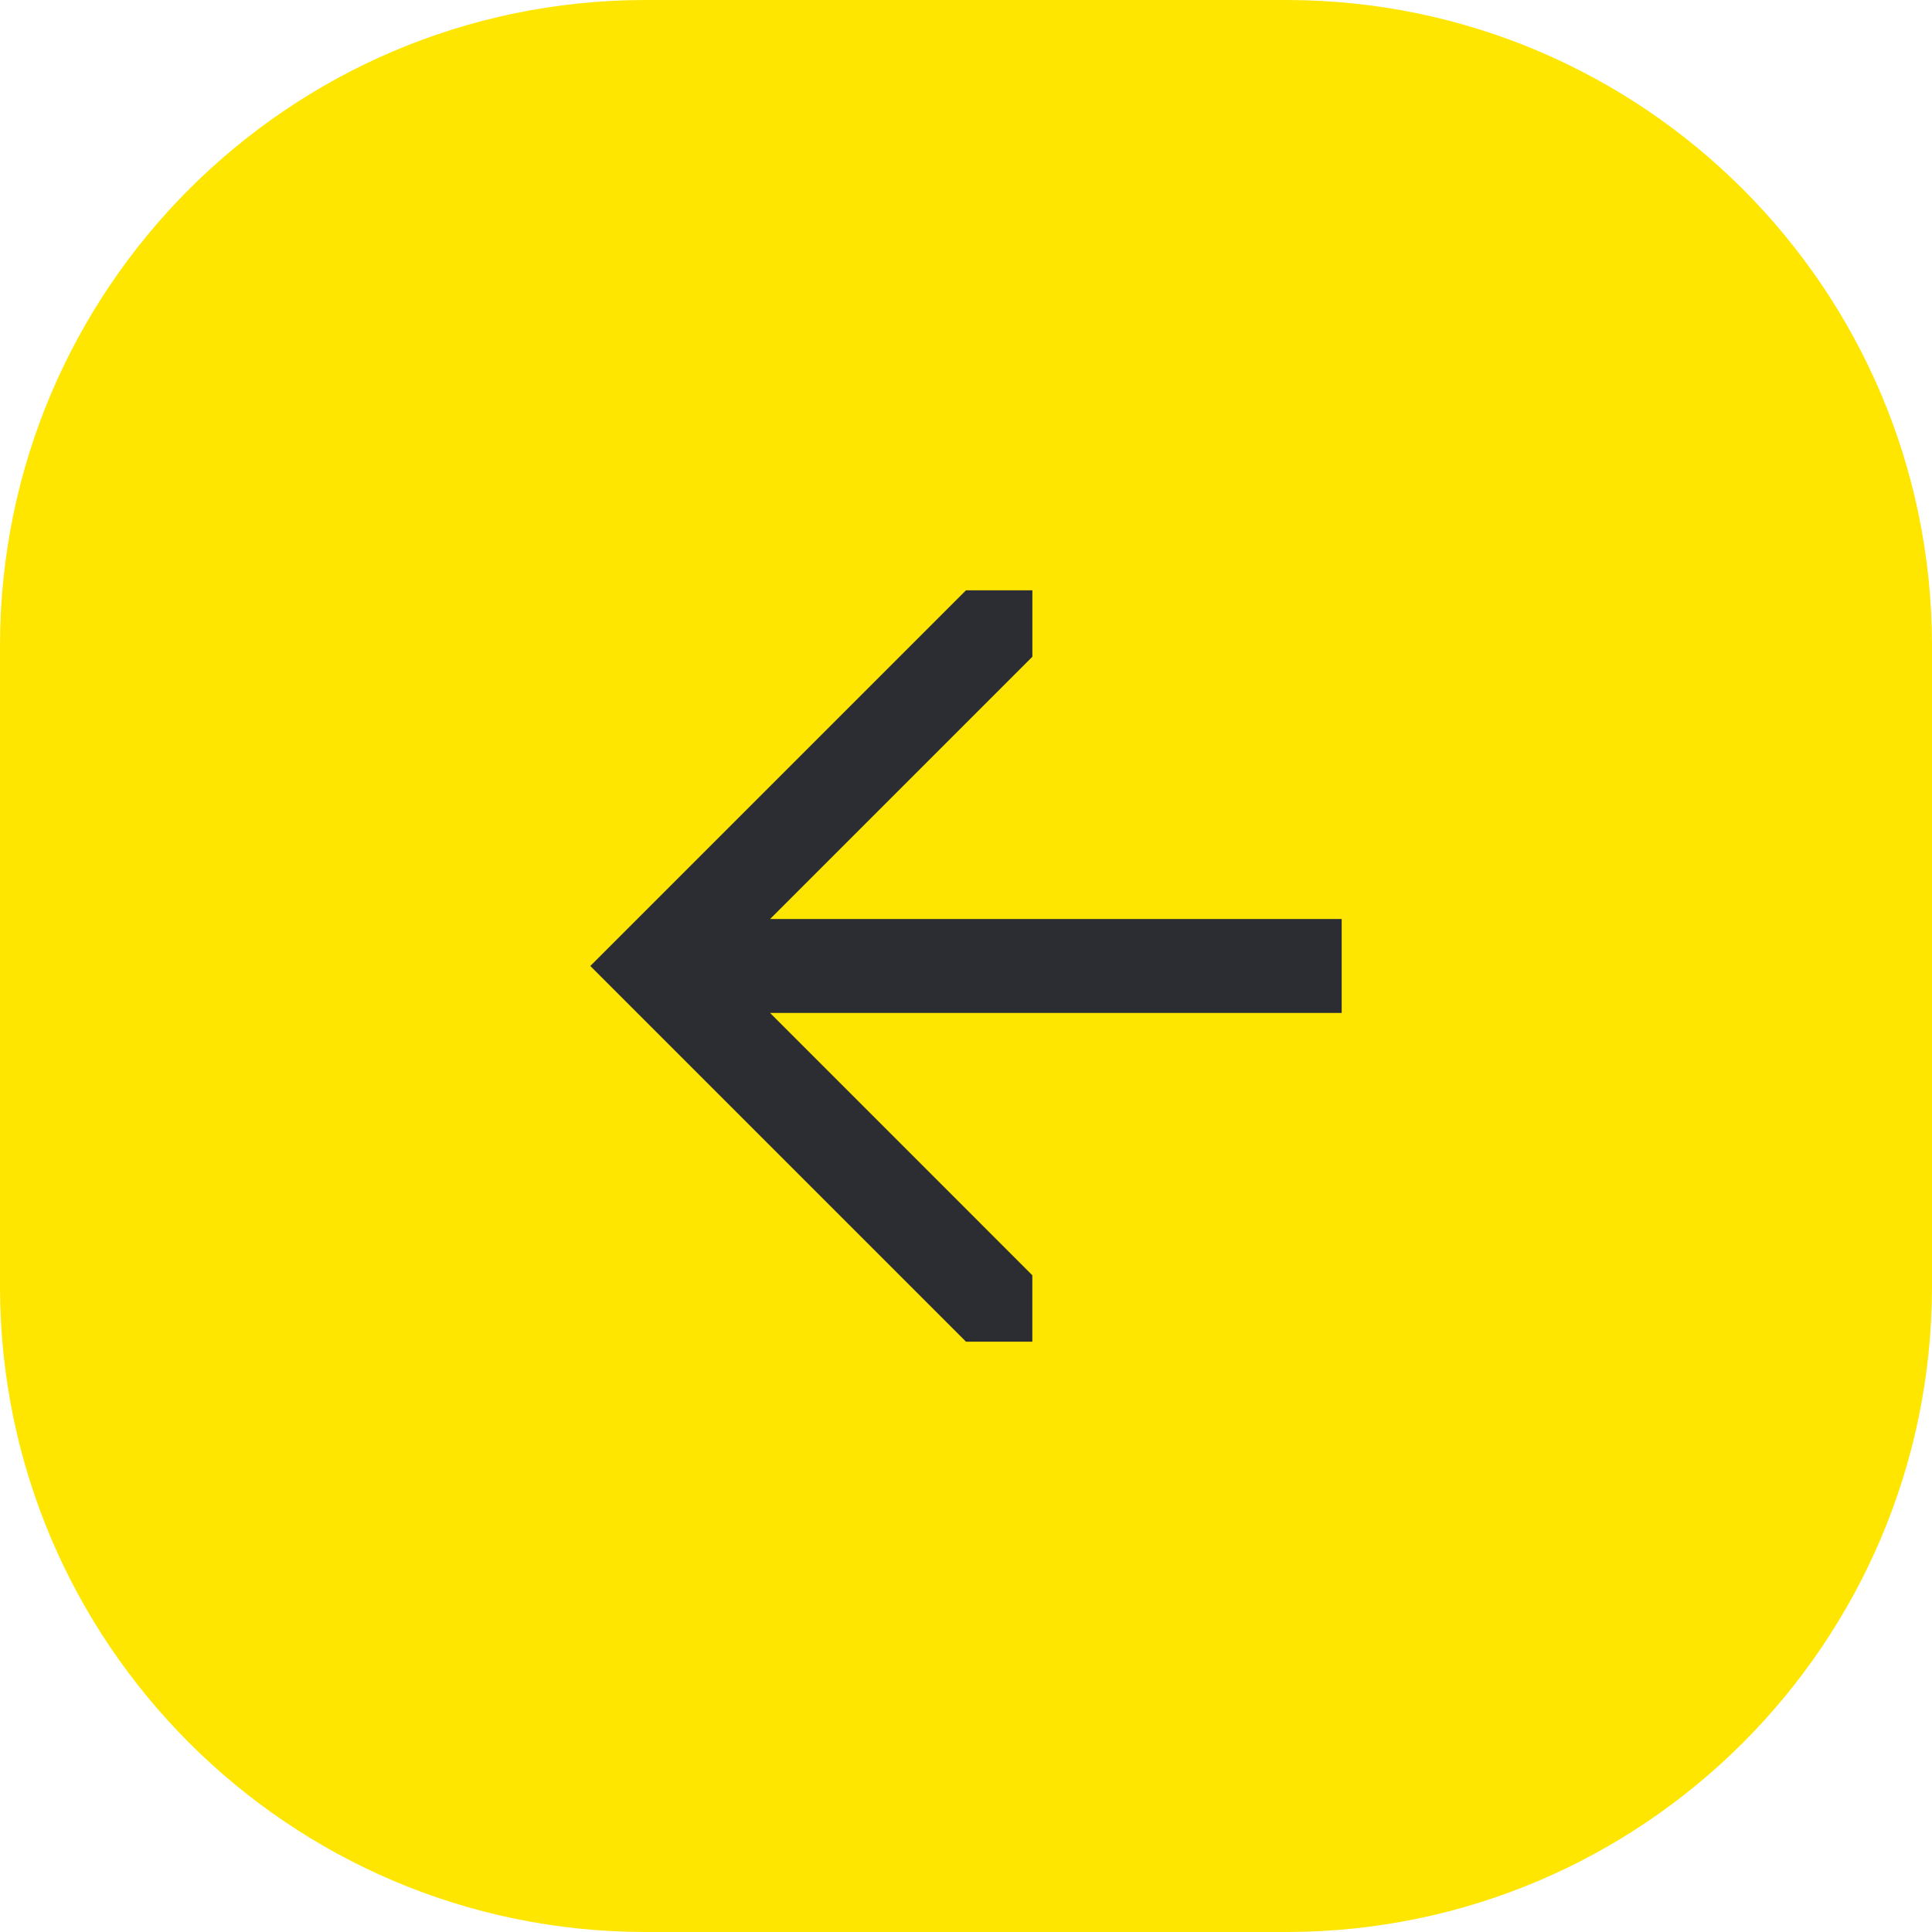
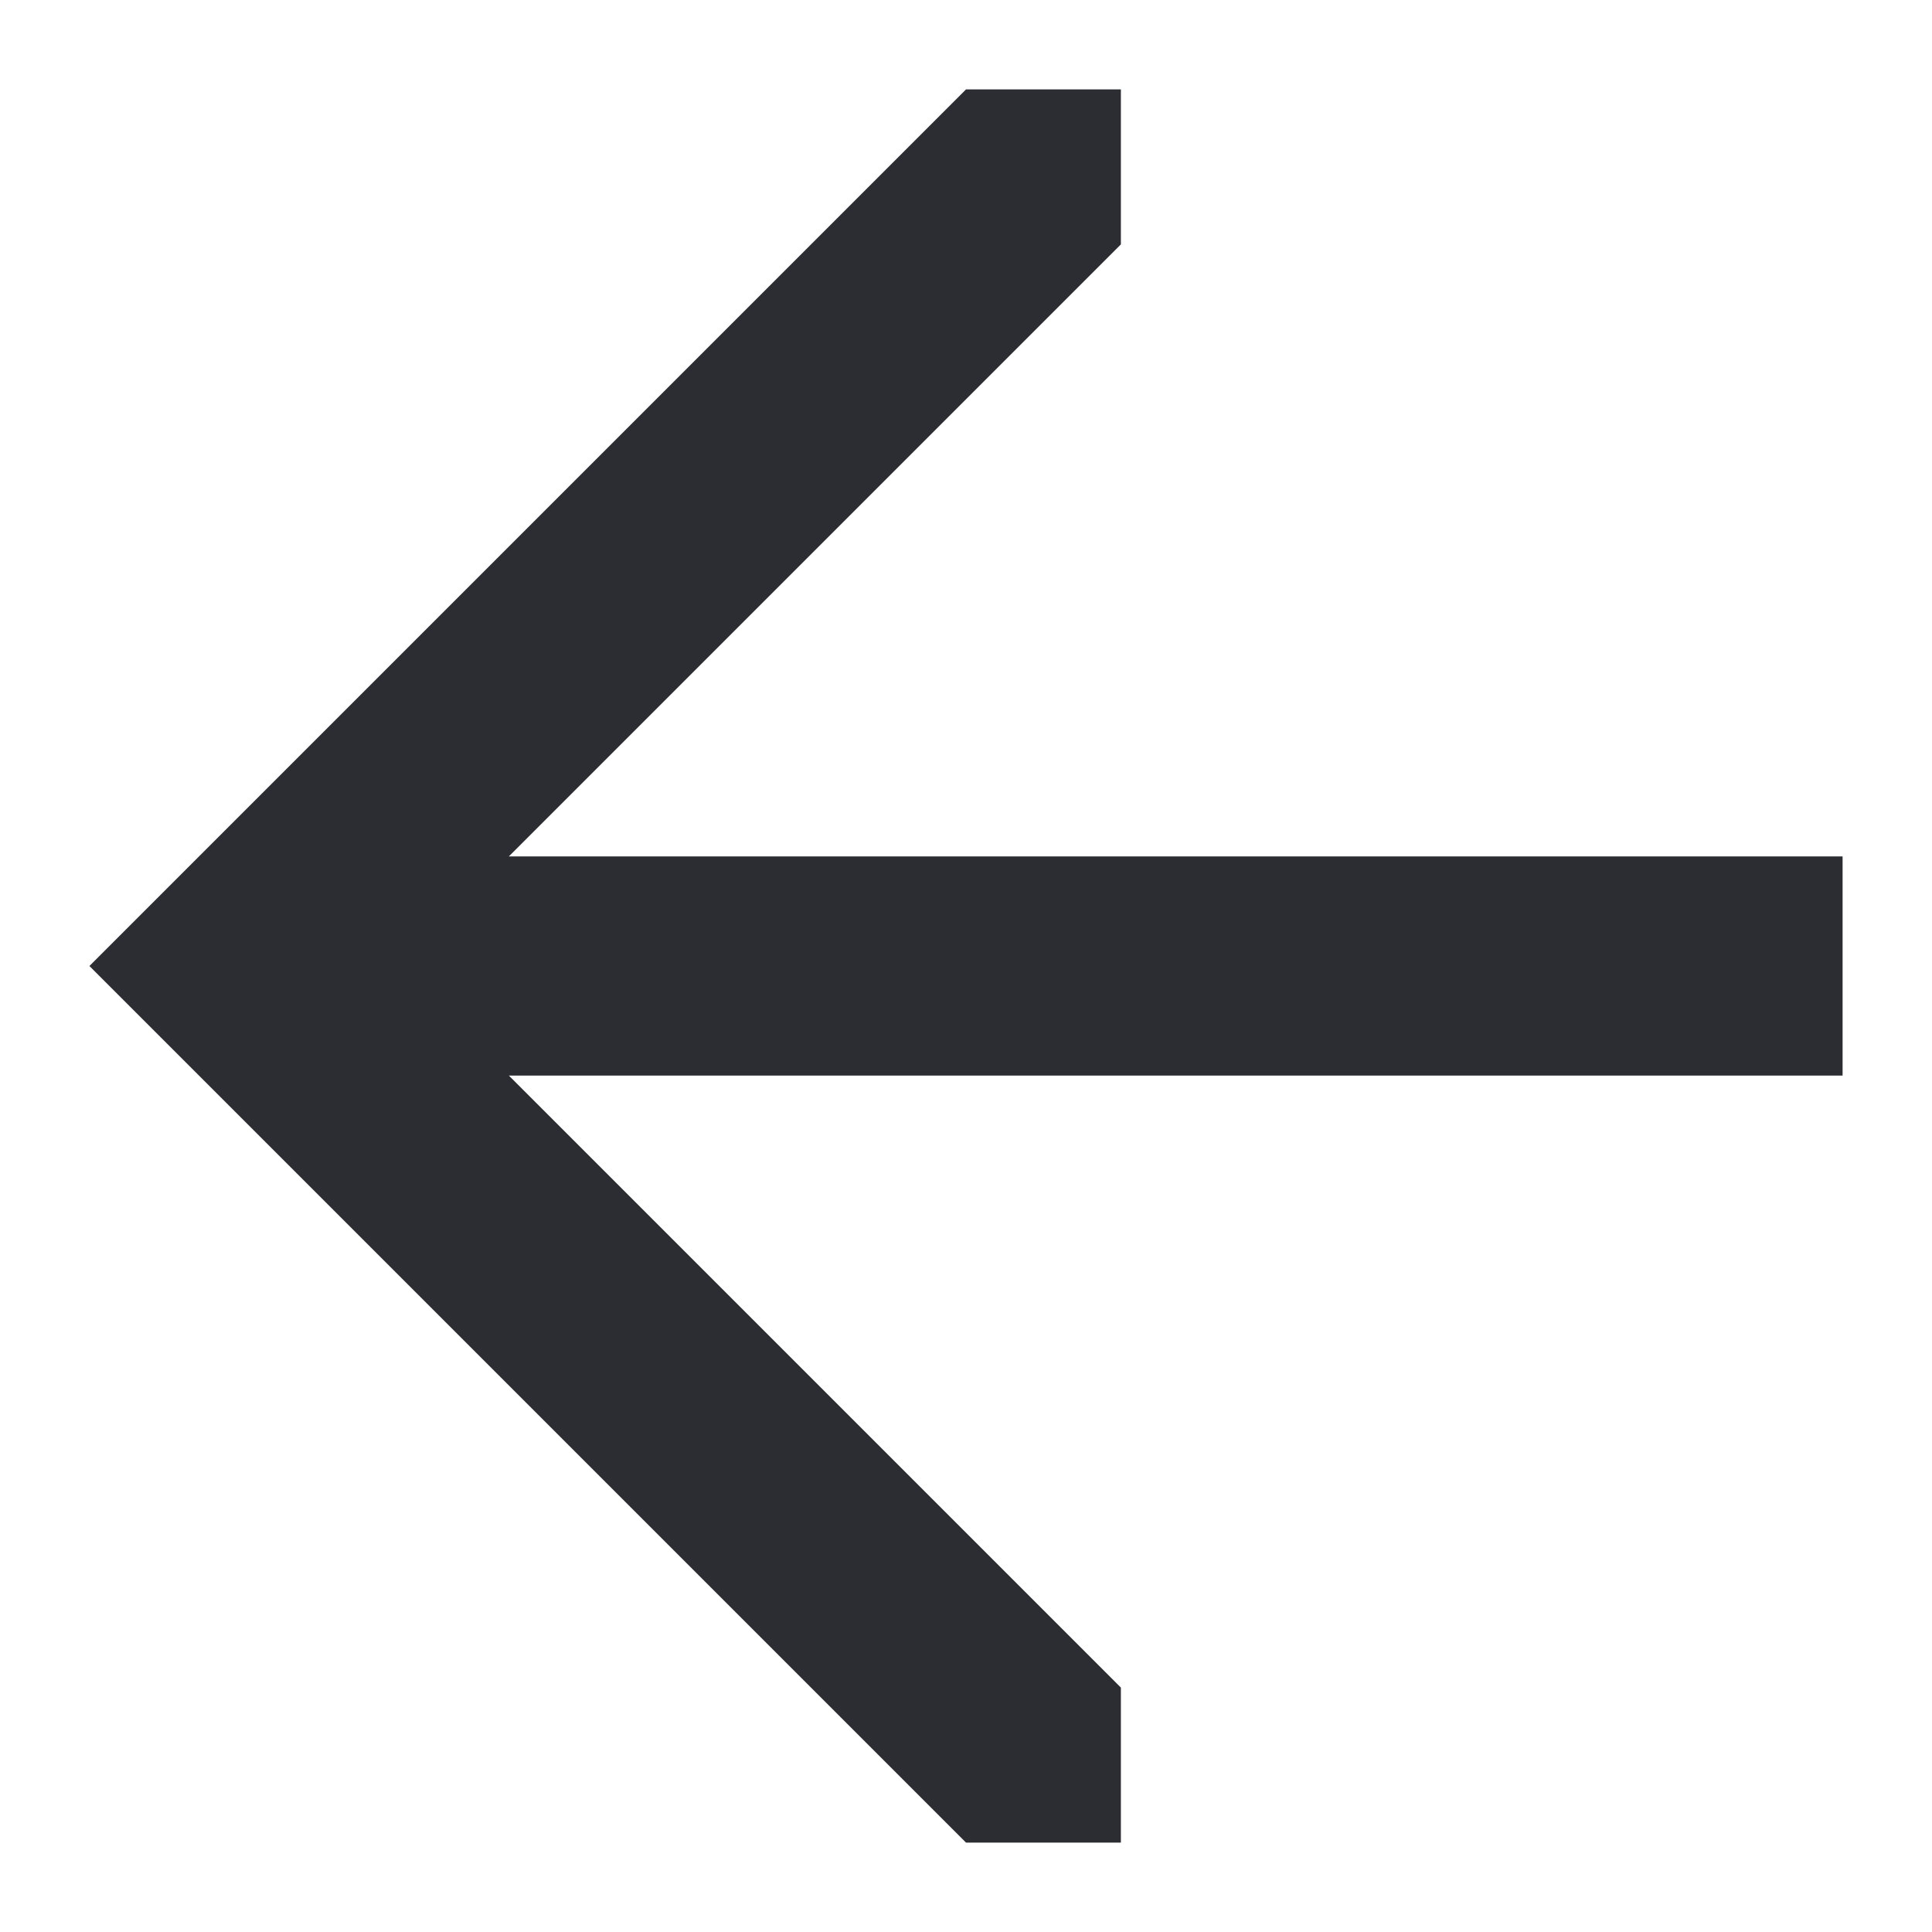
- <svg xmlns="http://www.w3.org/2000/svg" width="42" height="42" fill="none">
-   <path d="M28 0H14A14.04 14.04 0 000 14v14a14.04 14.04 0 0014 14h14a14.04 14.04 0 0014-14V14A14.04 14.04 0 0028 0z" fill="#FEE600" />
-   <path d="M29.167 22.02H16.74l5.702 5.703v1.444H21L12.833 21 21 12.833h1.443v1.444l-5.702 5.702h12.426v2.042z" fill="#2B2D33" />
+ <svg xmlns="http://www.w3.org/2000/svg" width="18" height="18" viewBox="0 0 18 18" fill="none">
+   <path d="M17.167 10.021H4.741L10.443 15.723V17.167H9L0.833 9L9 0.833H10.443V2.277L4.741 7.979H17.167V10.021Z" fill="#2B2D33" />
</svg>
